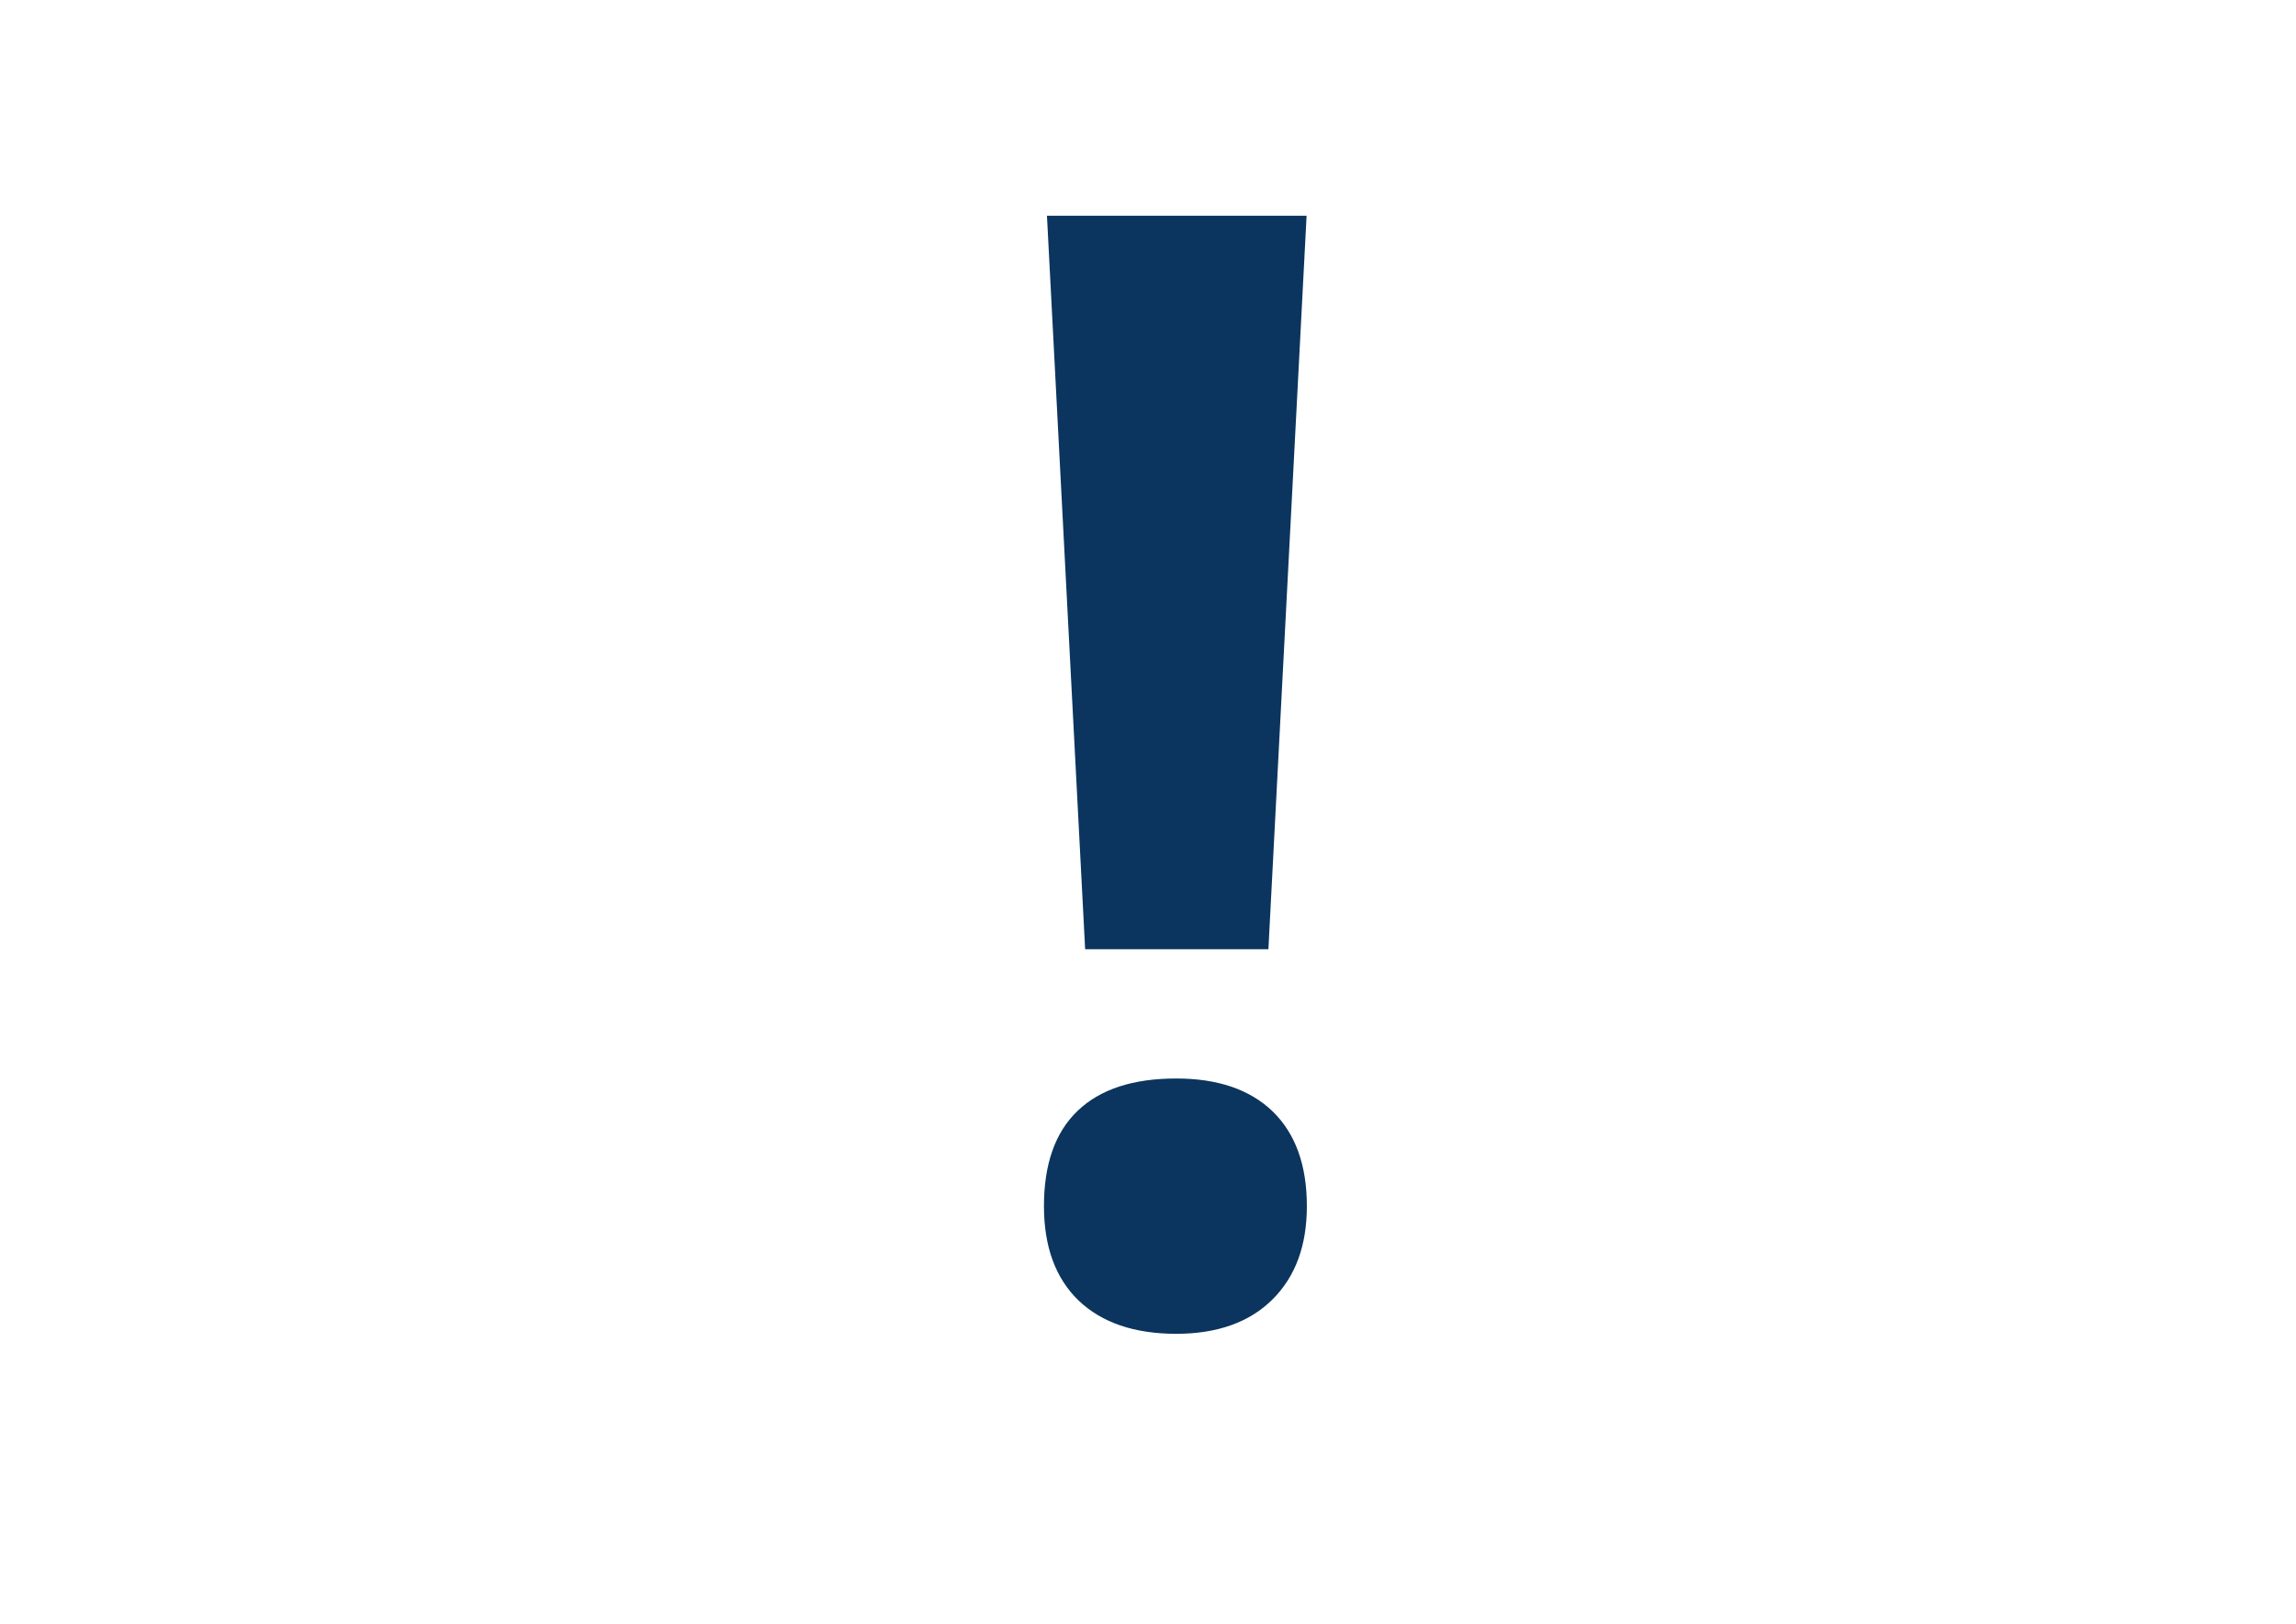
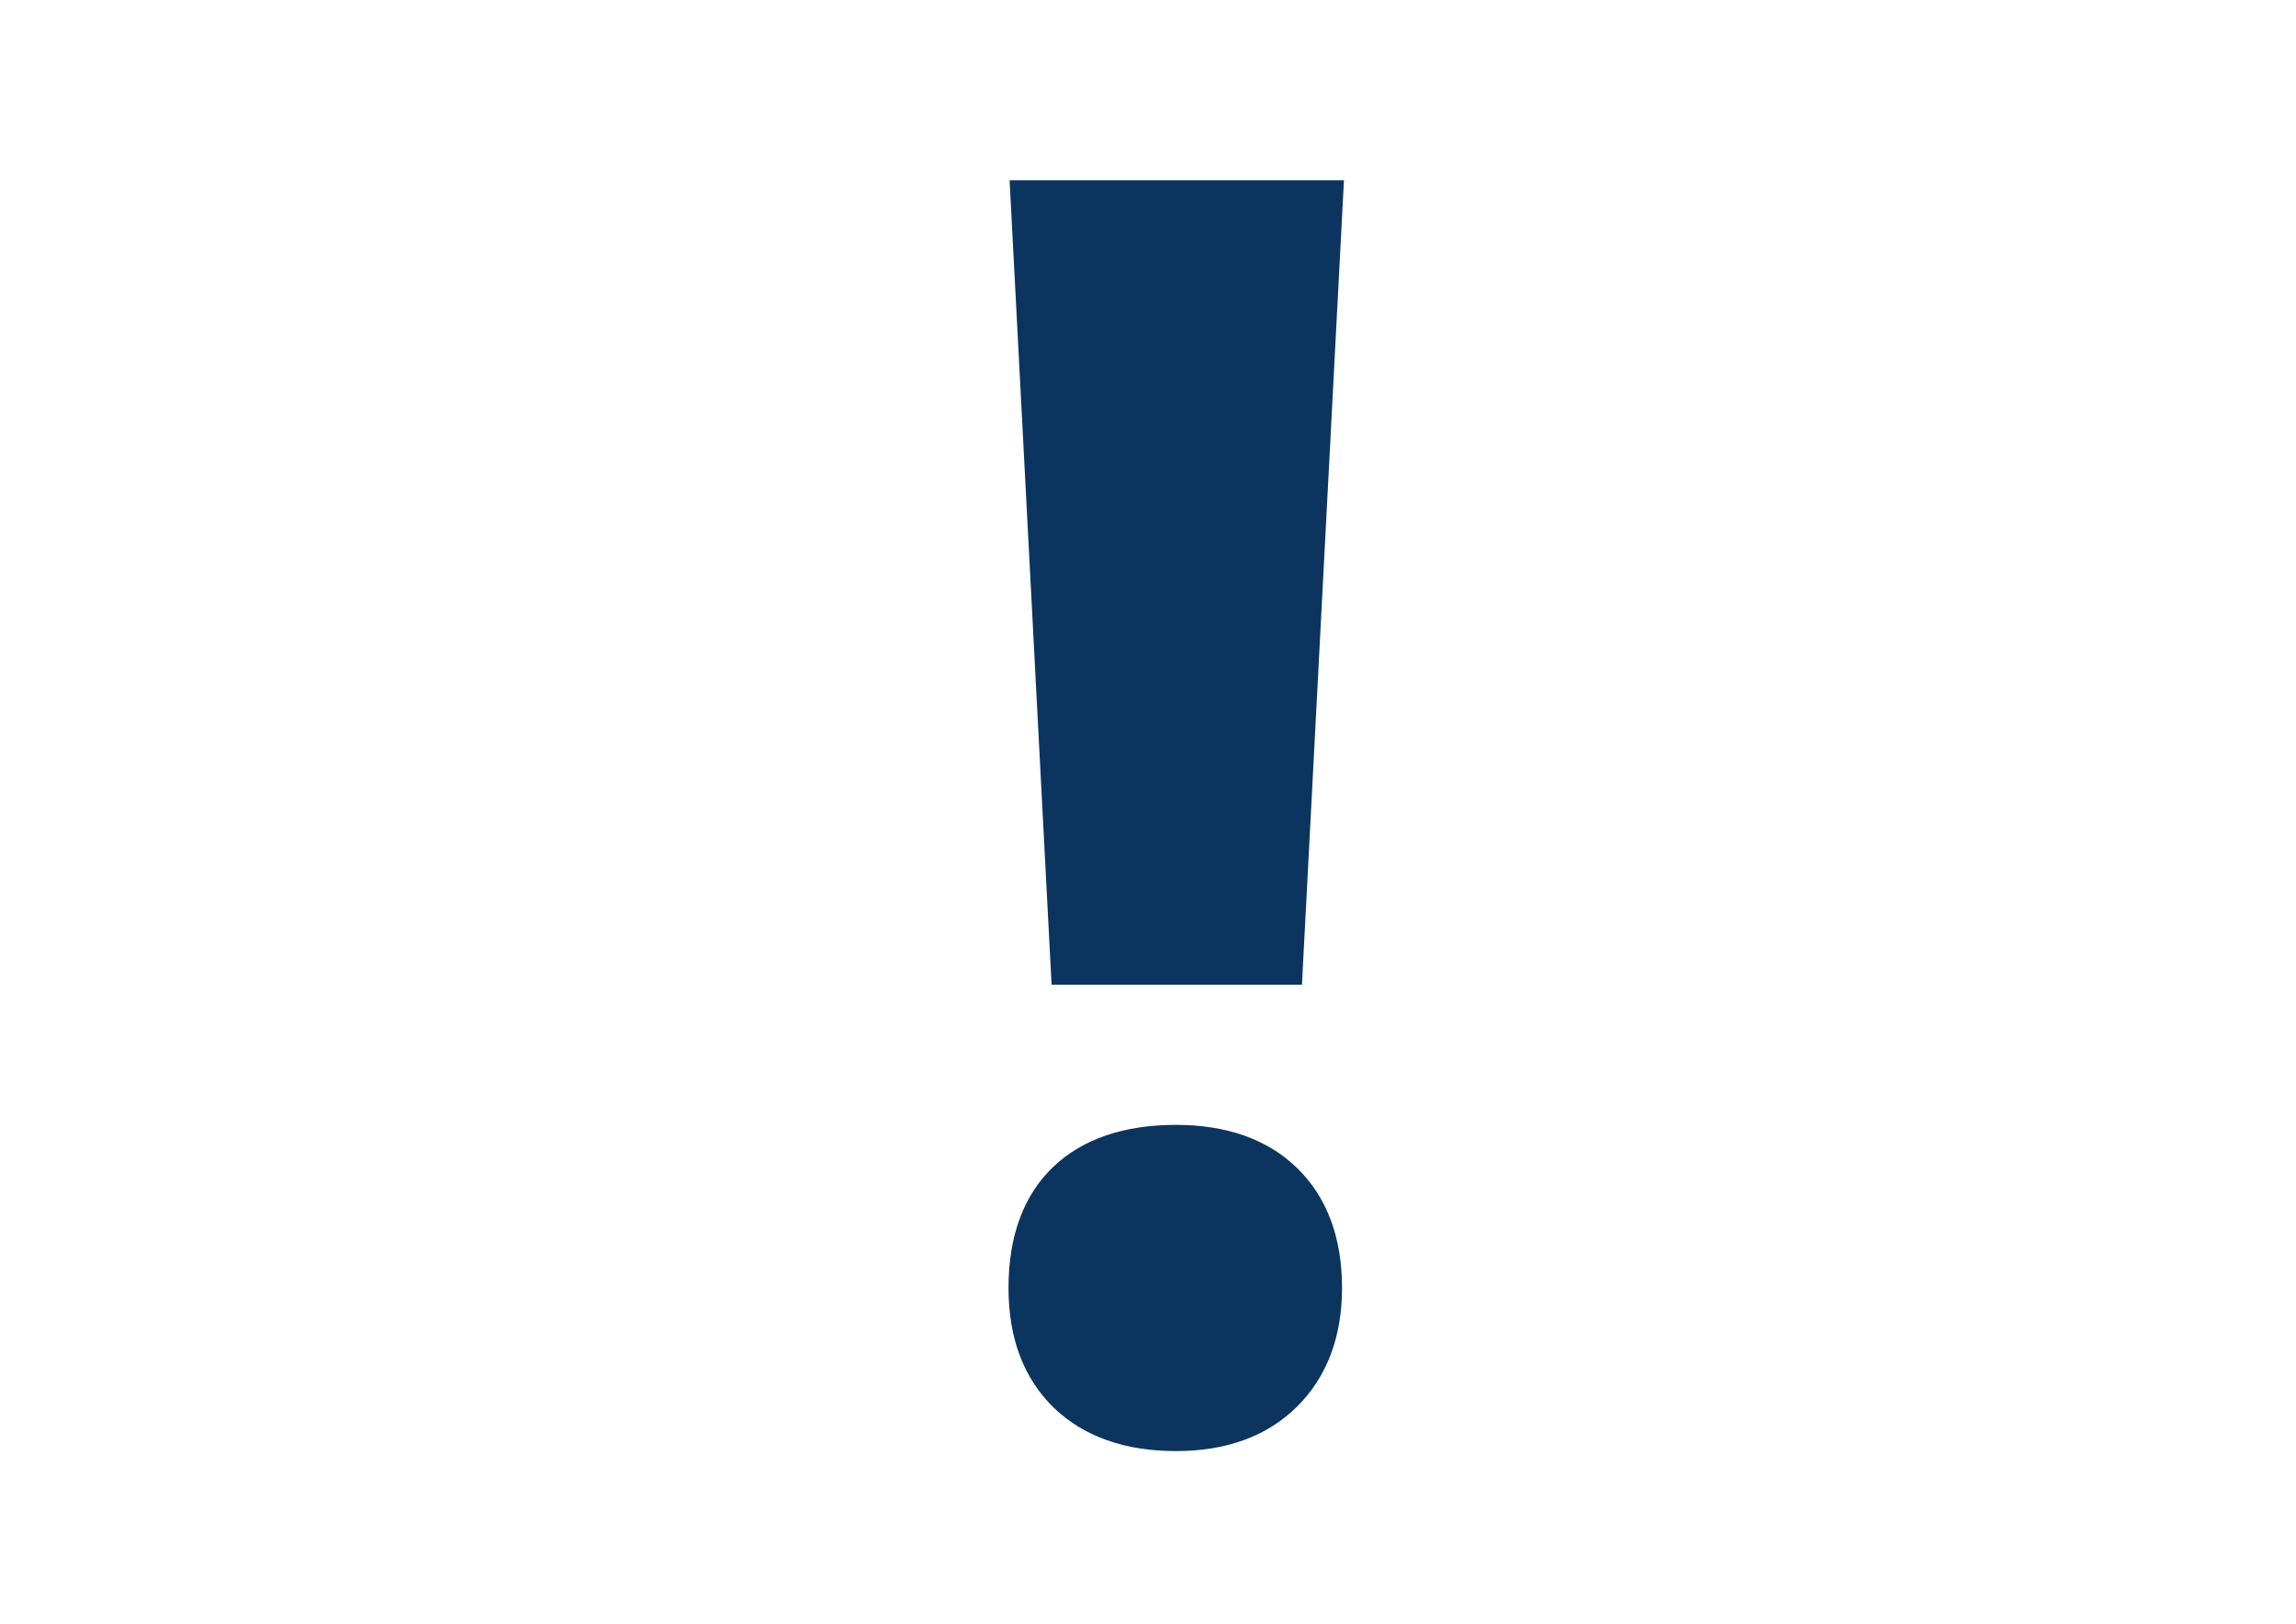
<svg xmlns="http://www.w3.org/2000/svg" version="1.1" id="レイヤー_1" x="0px" y="0px" viewBox="0 0 841.9 595.3" style="enable-background:new 0 0 841.9 595.3;" xml:space="preserve">
  <style type="text/css">
	.st0{fill:#0B355E;}
</style>
  <g>
    <g>
-       <path class="st0" d="M382.8,442.2c0-15.4,4.1-27.1,12.4-35c8.3-7.9,20.3-11.8,36.1-11.8c15.2,0,27,4,35.4,12.1    c8.3,8.1,12.5,19.6,12.5,34.7c0,14.5-4.2,25.9-12.7,34.3c-8.4,8.3-20.2,12.5-35.2,12.5c-15.4,0-27.3-4.1-35.8-12.2    C387,468.6,382.8,457,382.8,442.2z M465.1,348h-67.2l-14-268.9h95.2L465.1,348z" />
+       <g>
+         <path class="st0" d="M431.2,532c-18.8,0-33.9-5.4-44.8-15.9c-11-10.7-16.6-25.4-16.6-43.9c0-19,5.5-34,16.4-44.4     c10.7-10.2,25.9-15.4,45-15.4c18.6,0,33.6,5.3,44.4,15.8c10.9,10.6,16.5,25.4,16.5,44c0,18-5.6,32.7-16.5,43.5     C464.7,526.5,449.8,532,431.2,532z M477.4,361h-91.8L370.2,66.1h122.6L477.4,361z" />
+       </g>
    </g>
  </g>
</svg>
